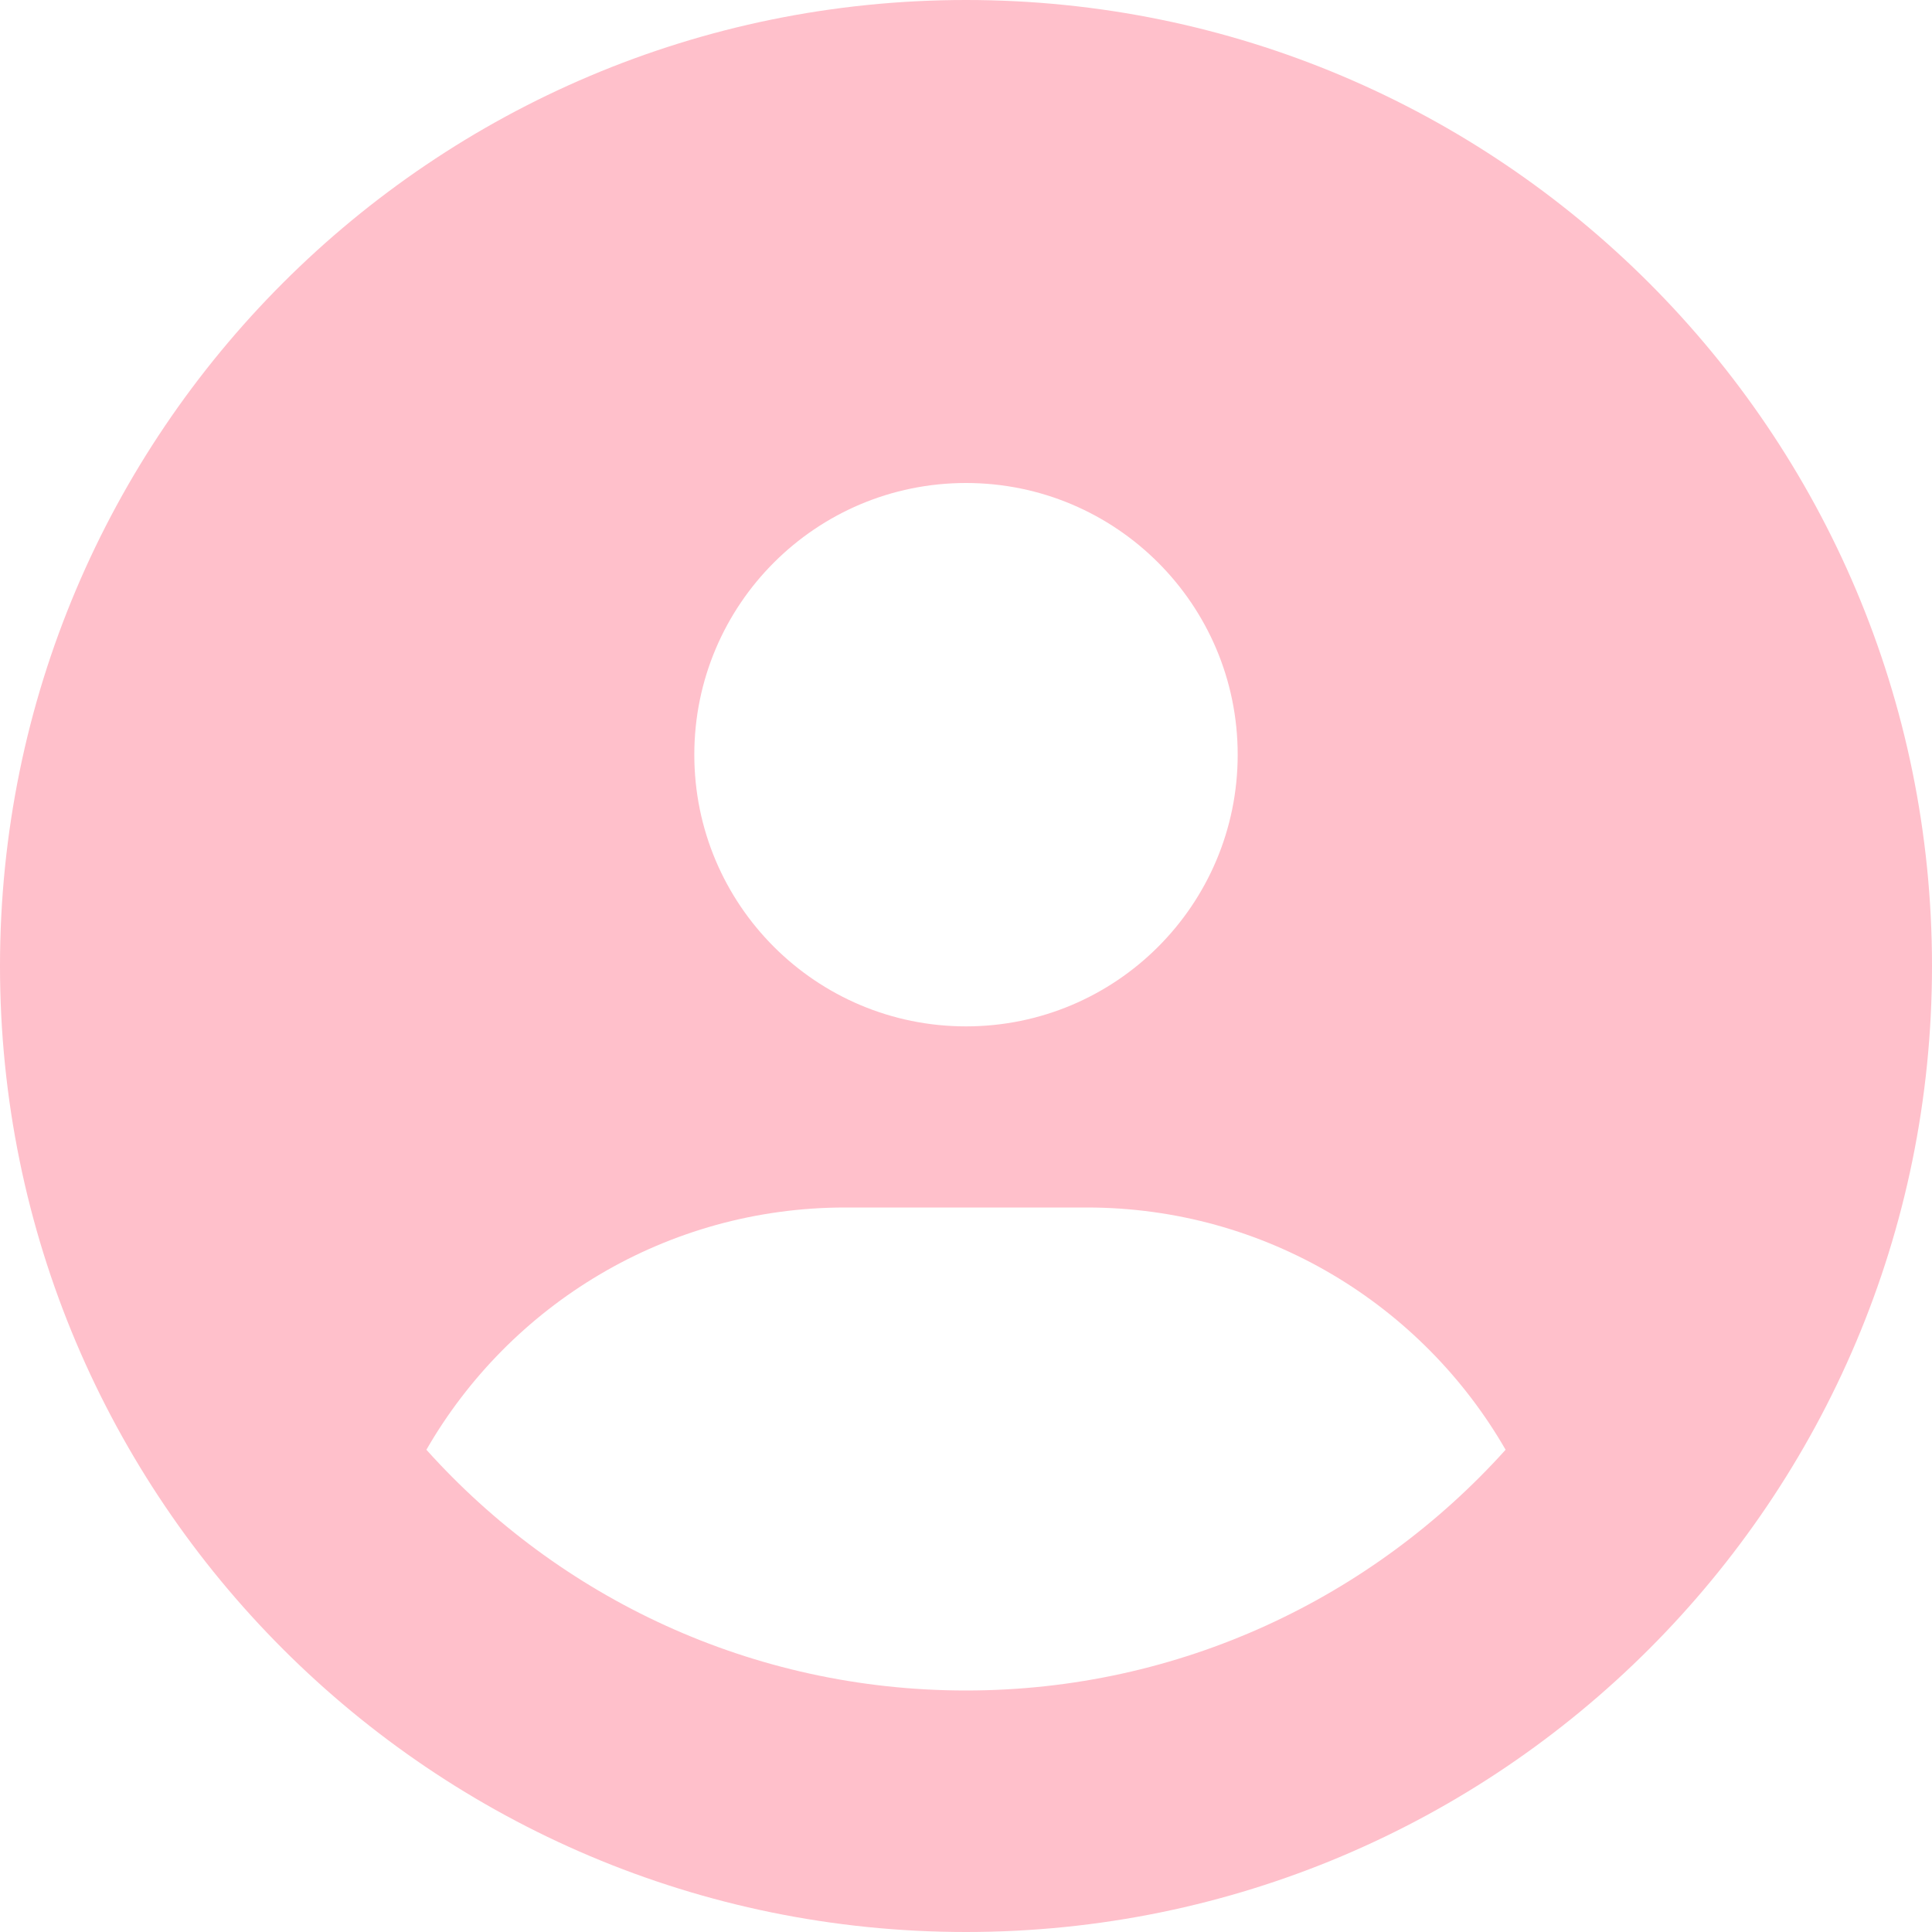
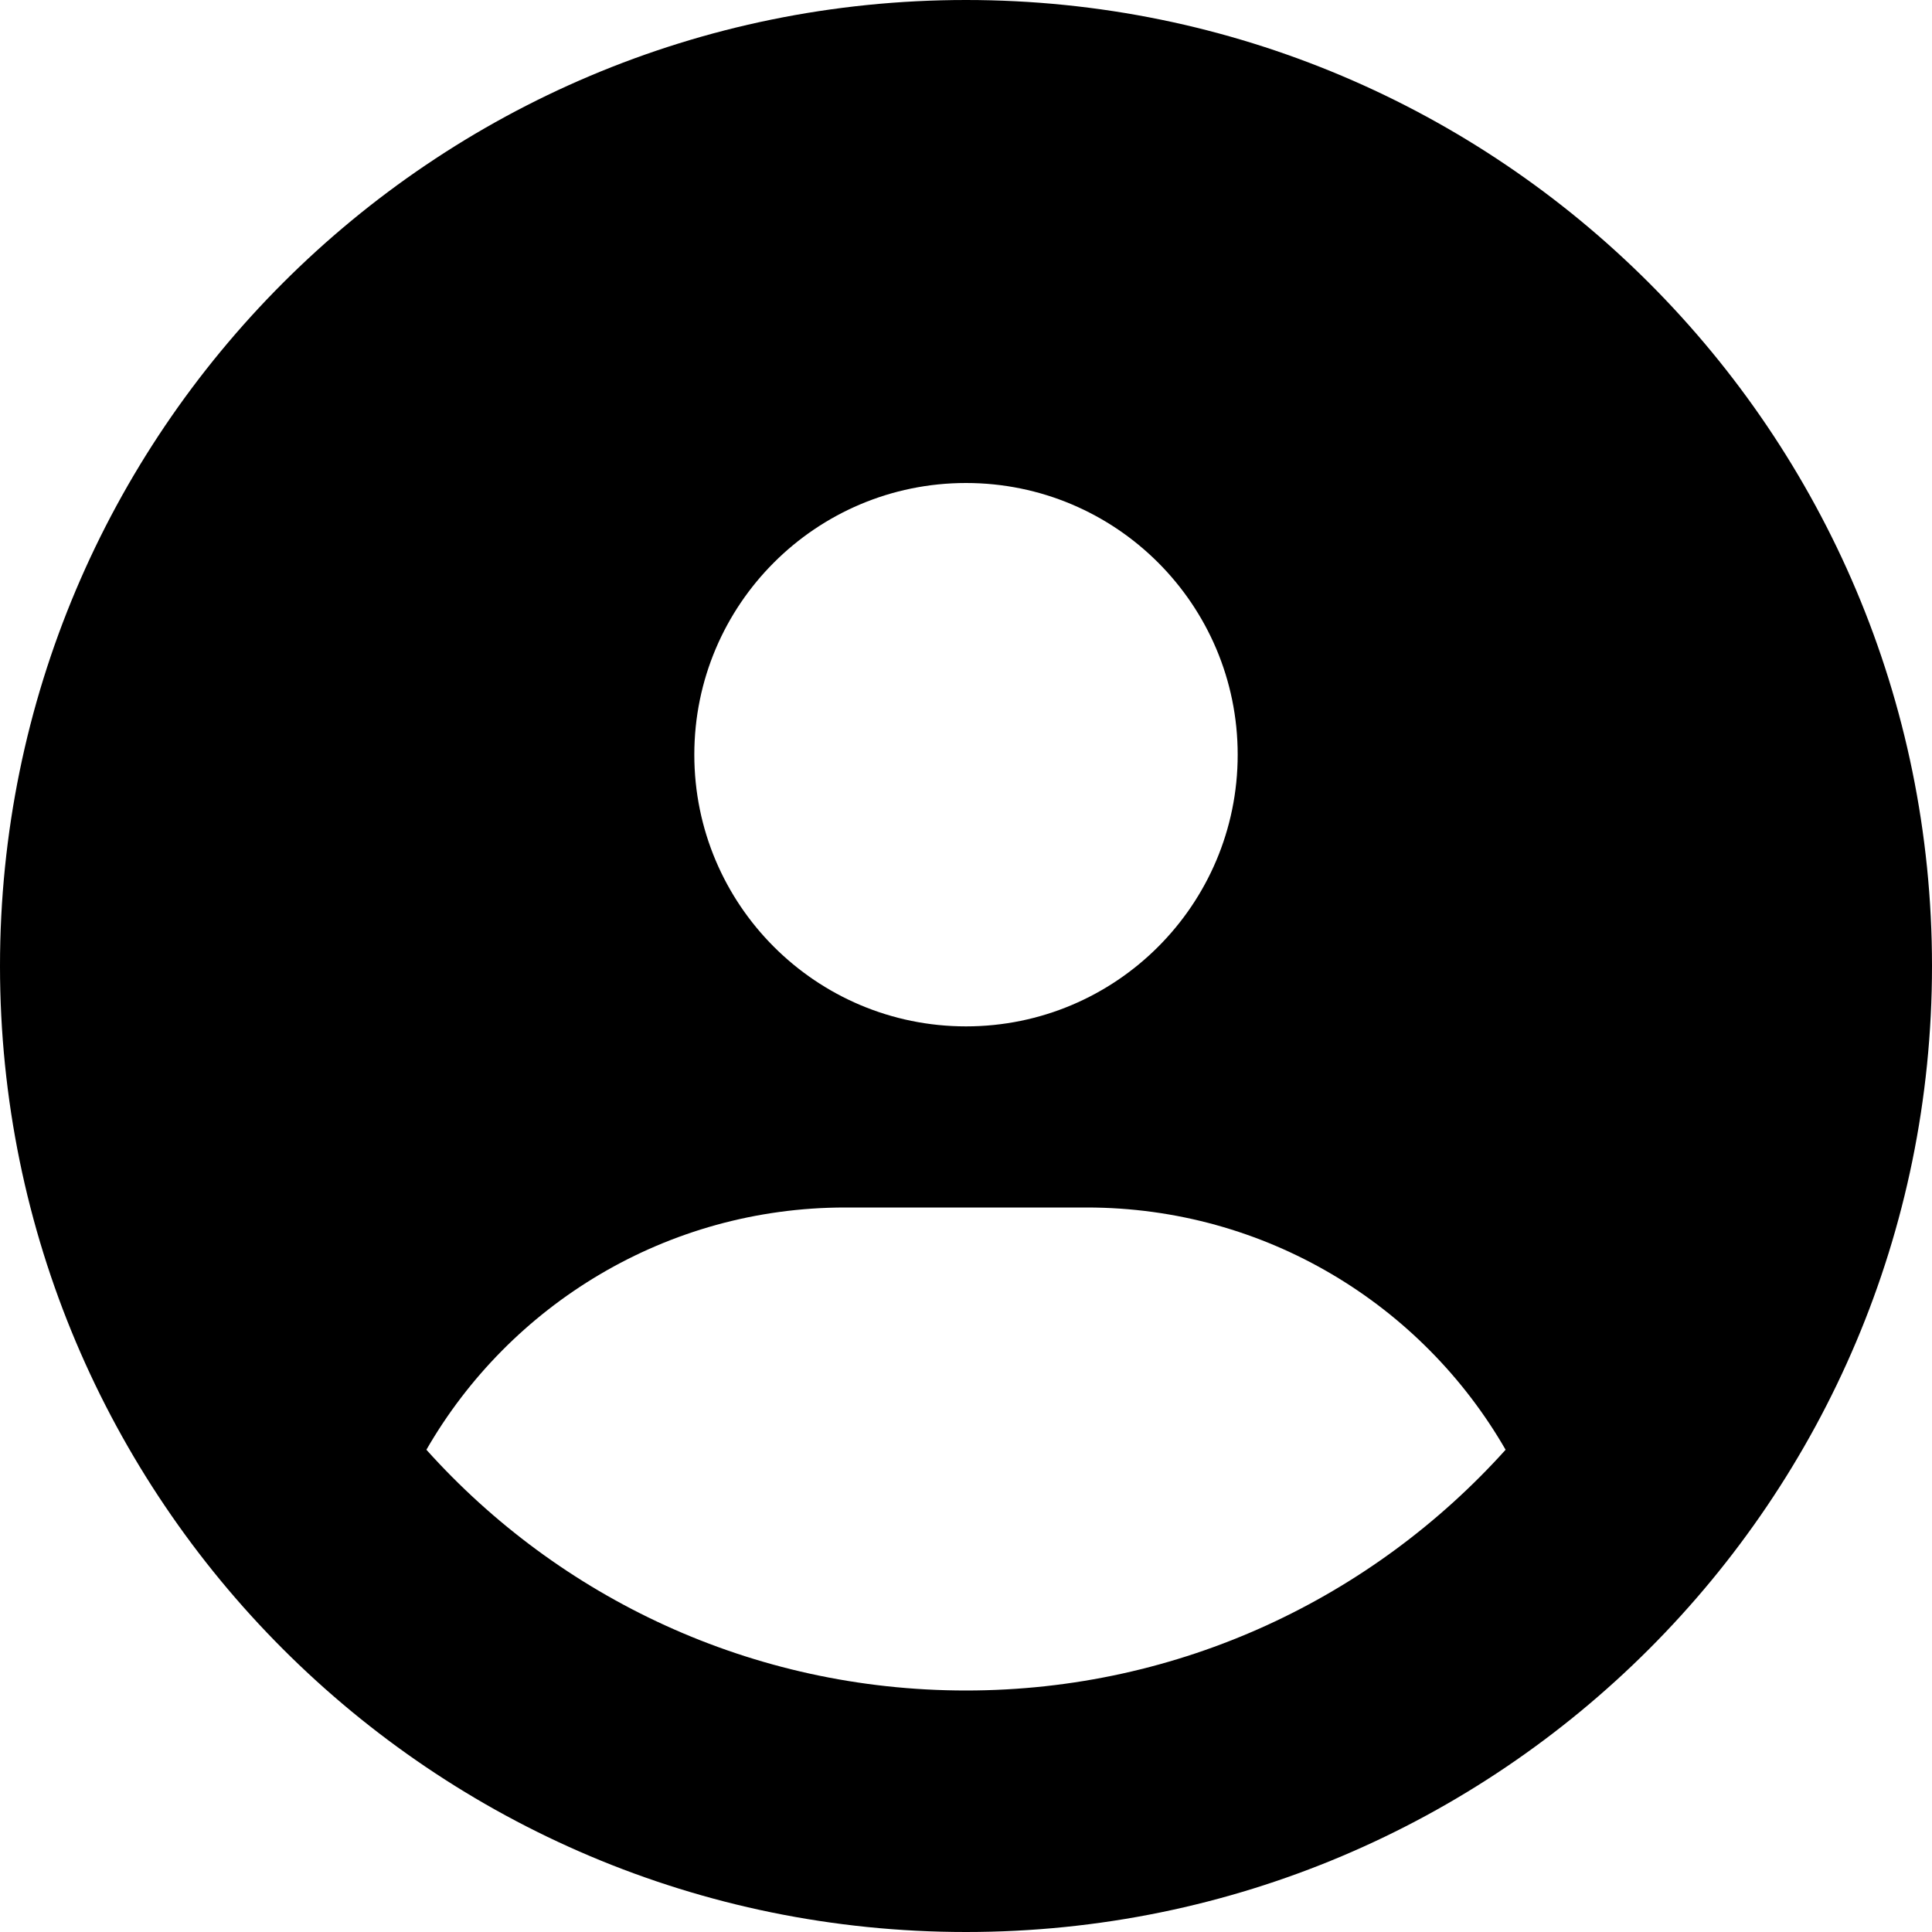
<svg xmlns="http://www.w3.org/2000/svg" viewBox="0 0 512 512">
-   <path fill="pink" d="M399 384.2C376.9 345.8 335.4 320 288 320H224c-47.4 0-88.9 25.8-111 64.2c35.2 39.2 86.2 63.8 143 63.8s107.8-24.7 143-63.8zM0 256a256 256 0 1 1 512 0A256 256 0 1 1 0 256zm256 16a72 72 0 1 0 0-144 72 72 0 1 0 0 144z" />
+   <path d="M399 384.2C376.9 345.8 335.4 320 288 320H224c-47.4 0-88.9 25.8-111 64.2c35.2 39.2 86.2 63.8 143 63.8s107.8-24.7 143-63.8zM0 256a256 256 0 1 1 512 0A256 256 0 1 1 0 256zm256 16a72 72 0 1 0 0-144 72 72 0 1 0 0 144z" />
</svg>
